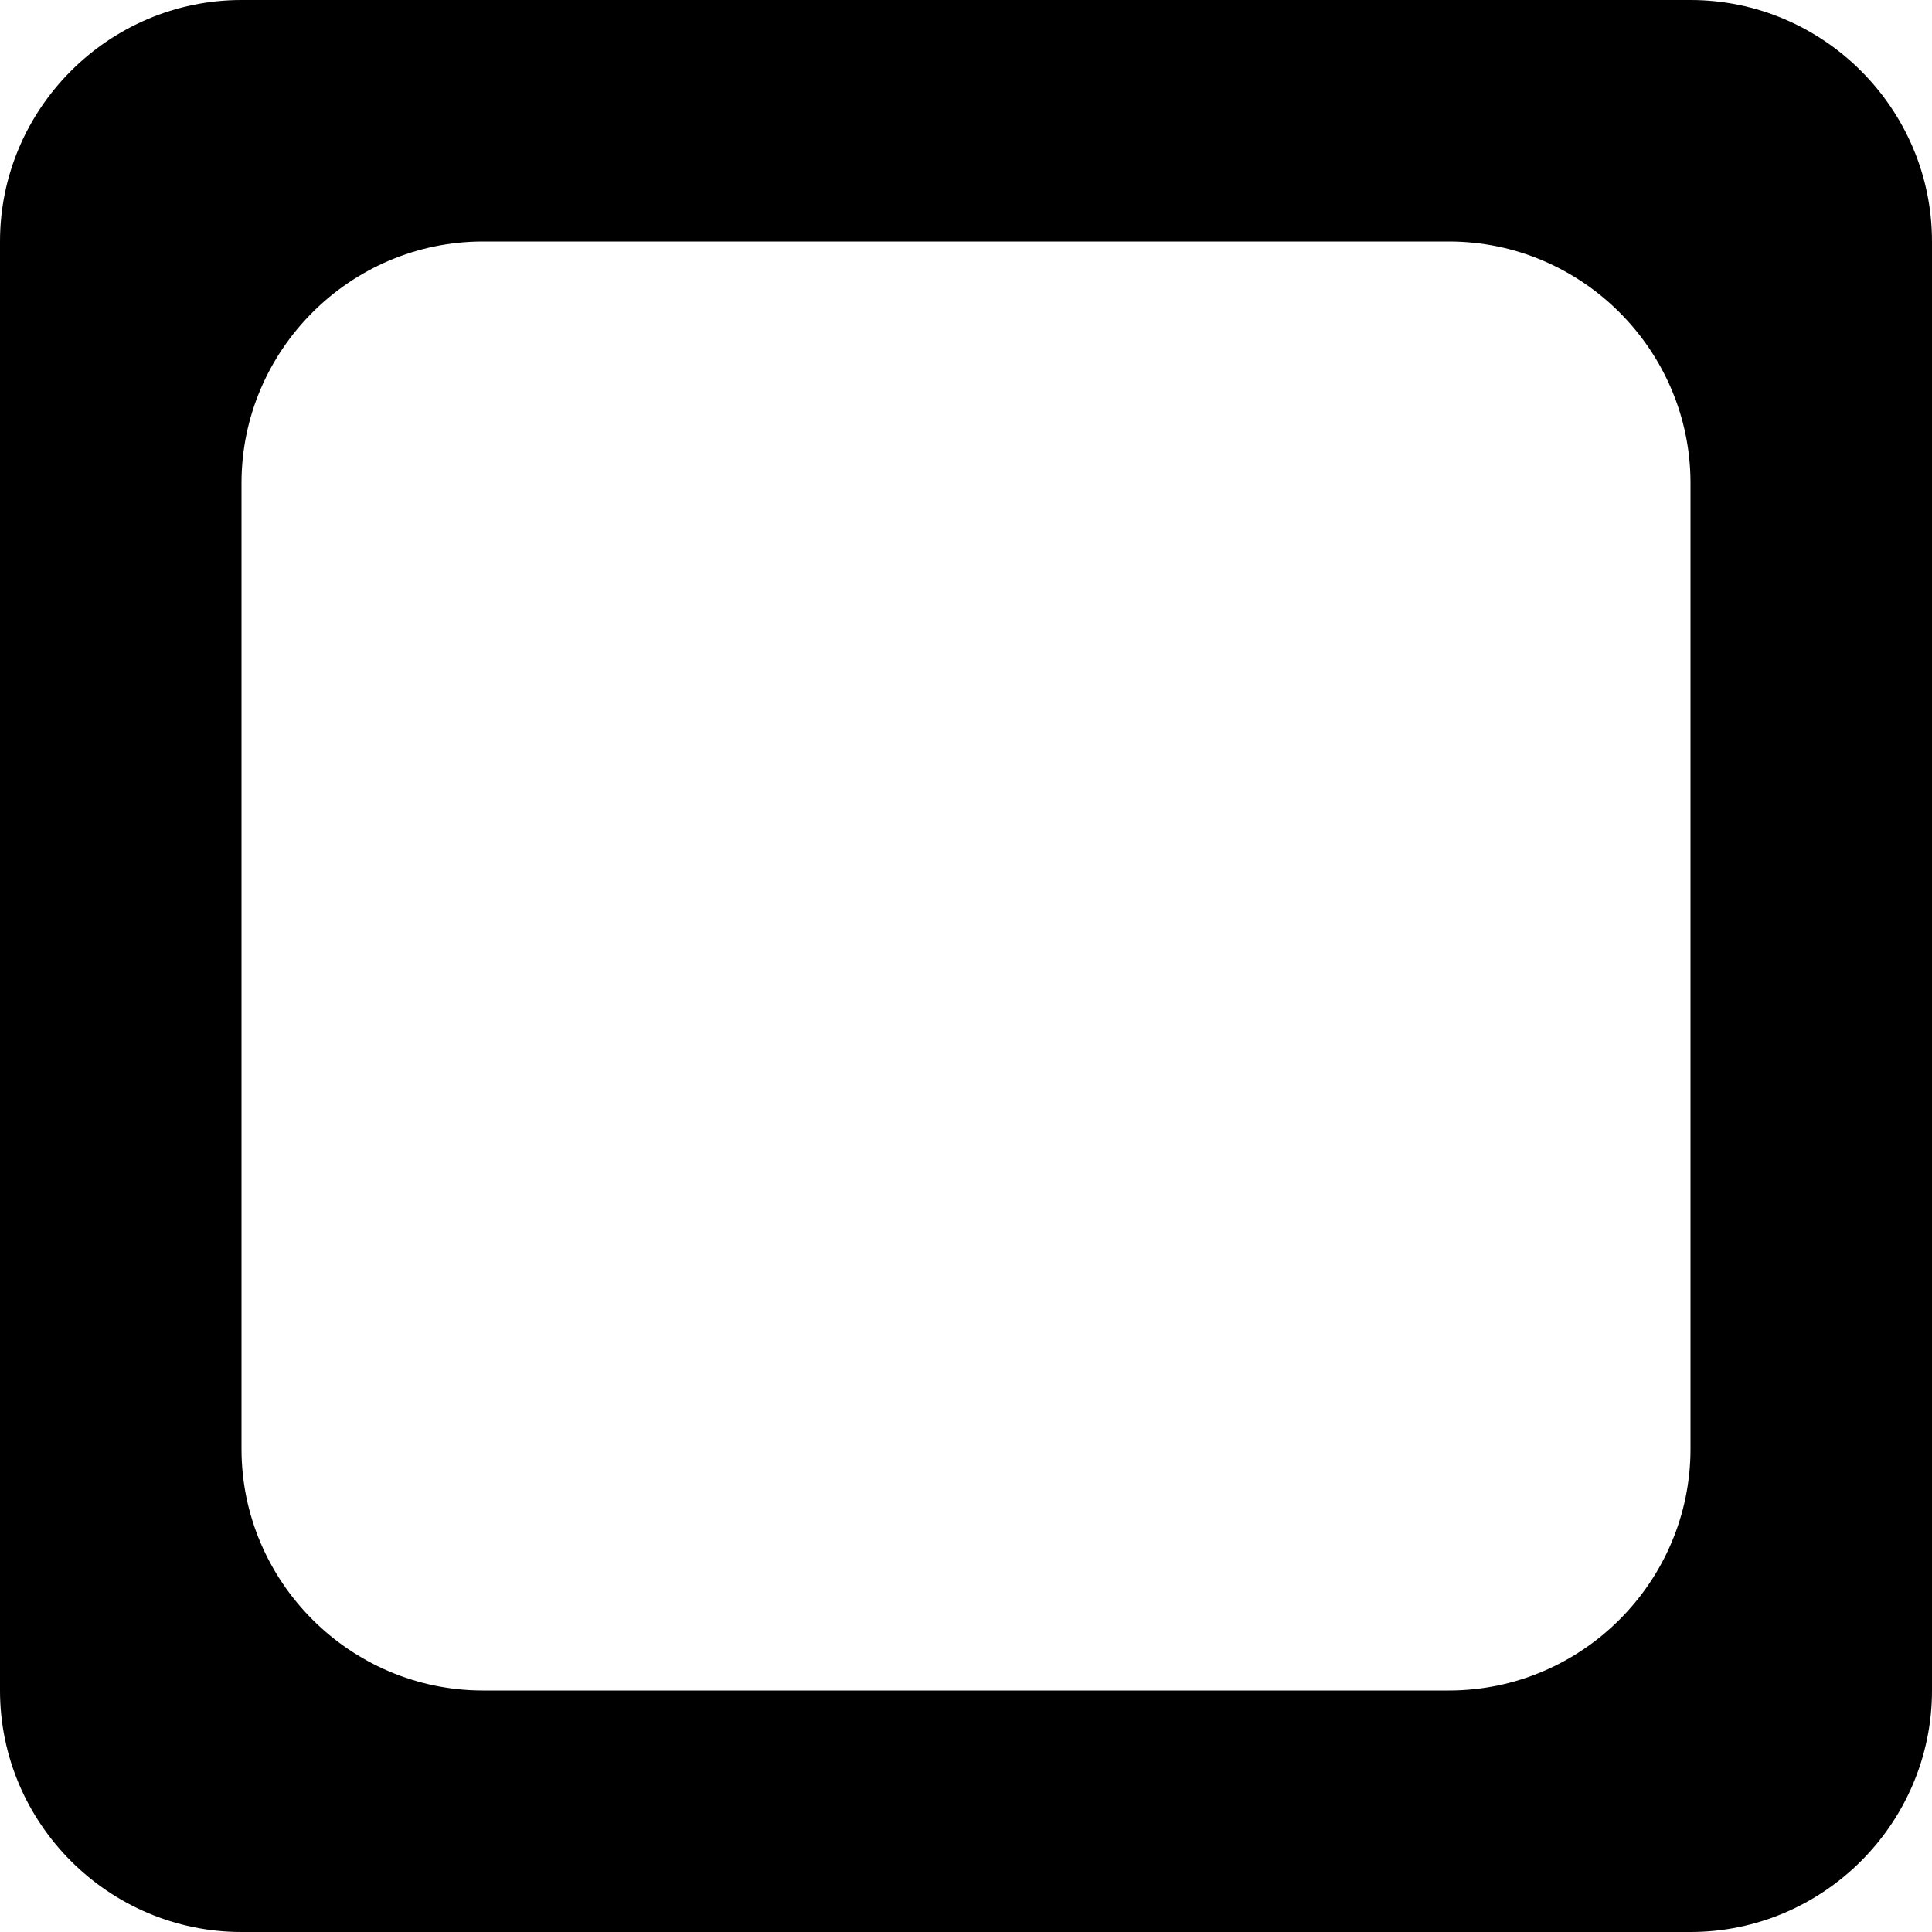
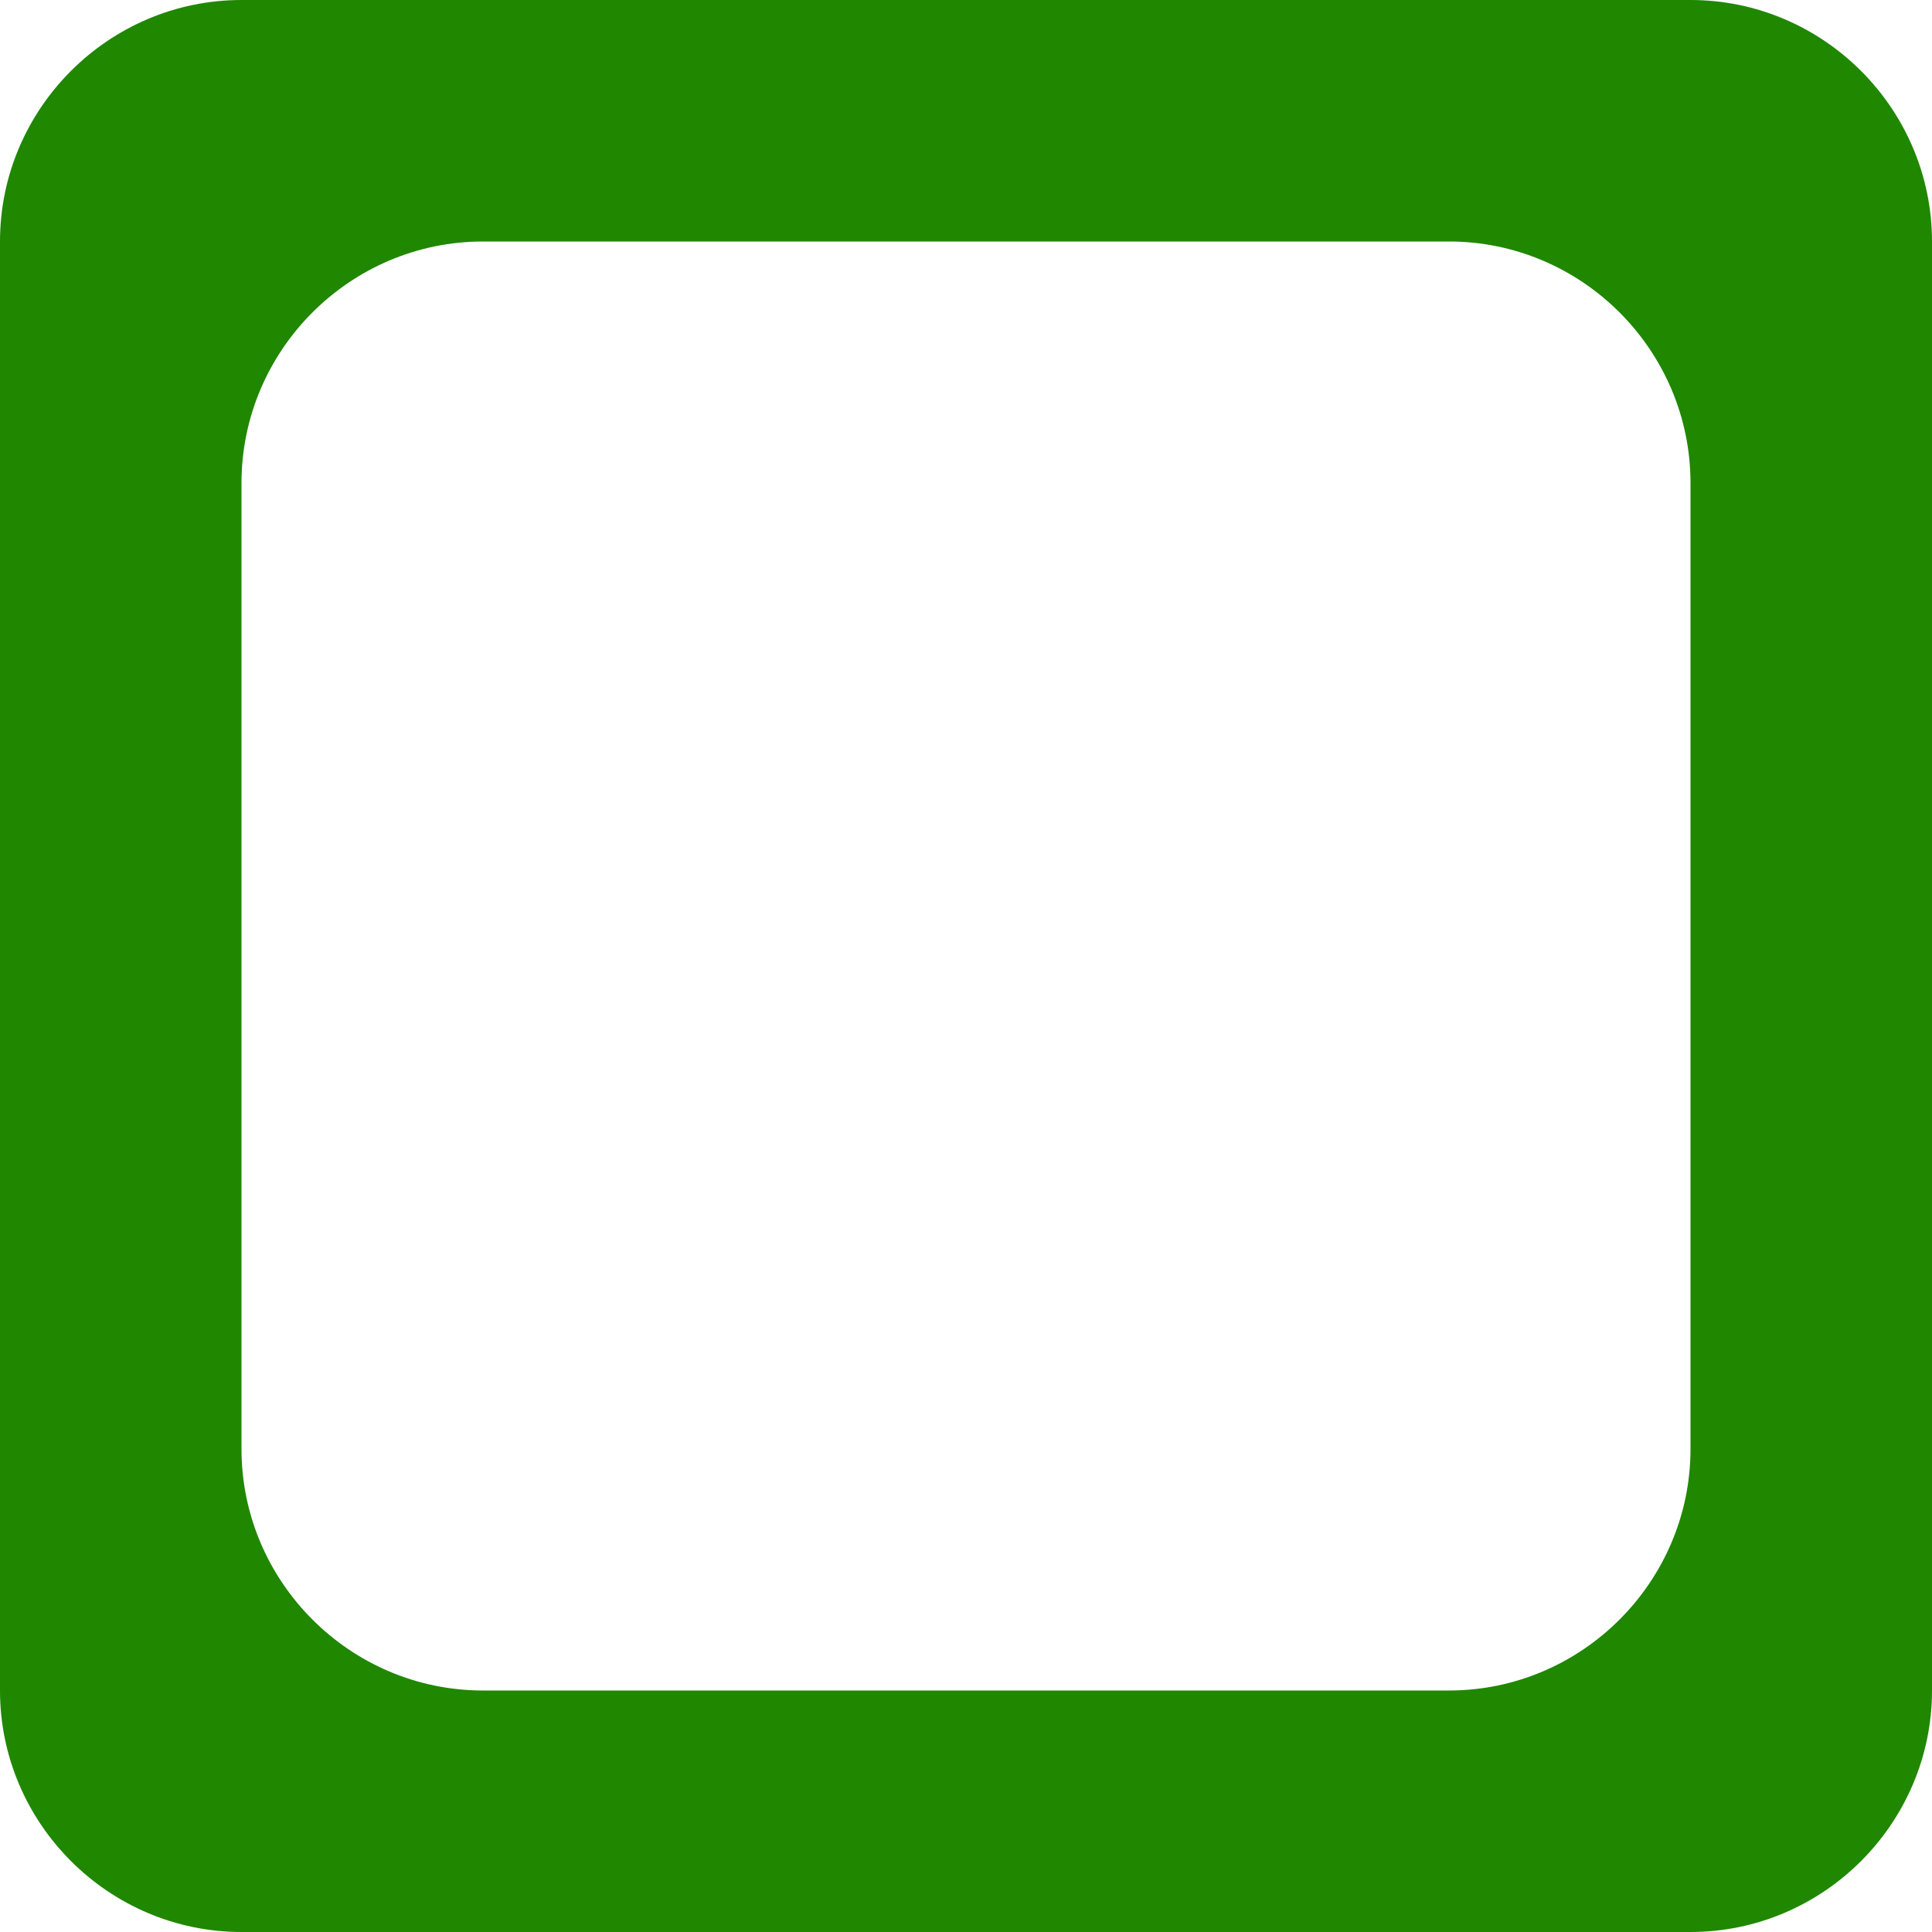
<svg xmlns="http://www.w3.org/2000/svg" width="16" height="16" viewBox="0 0 16 16" preserveAspectRatio="xMinYMid meet" overflow="visible">
-   <path d="M14 0h-12c-1.1 0-2 .9-2 2v12c0 1.1.9 2 2 2h12c1.1 0 2-.9 2-2v-12c0-1.1-.9-2-2-2zm0 12c0 1.1-.9 2-2 2h-8c-1.1 0-2-.9-2-2v-8c0-1.1.9-2 2-2h8c1.1 0 2 .9 2 2v8z" />
+   <path d="M14 0h-12c-1.1 0-2 .9-2 2v12c0 1.1.9 2 2 2h12c1.1 0 2-.9 2-2v-12c0-1.1-.9-2-2-2zm0 12c0 1.1-.9 2-2 2h-8c-1.1 0-2-.9-2-2v-8c0-1.1.9-2 2-2h8c1.1 0 2 .9 2 2v8z" fill="#208700" />
</svg>
